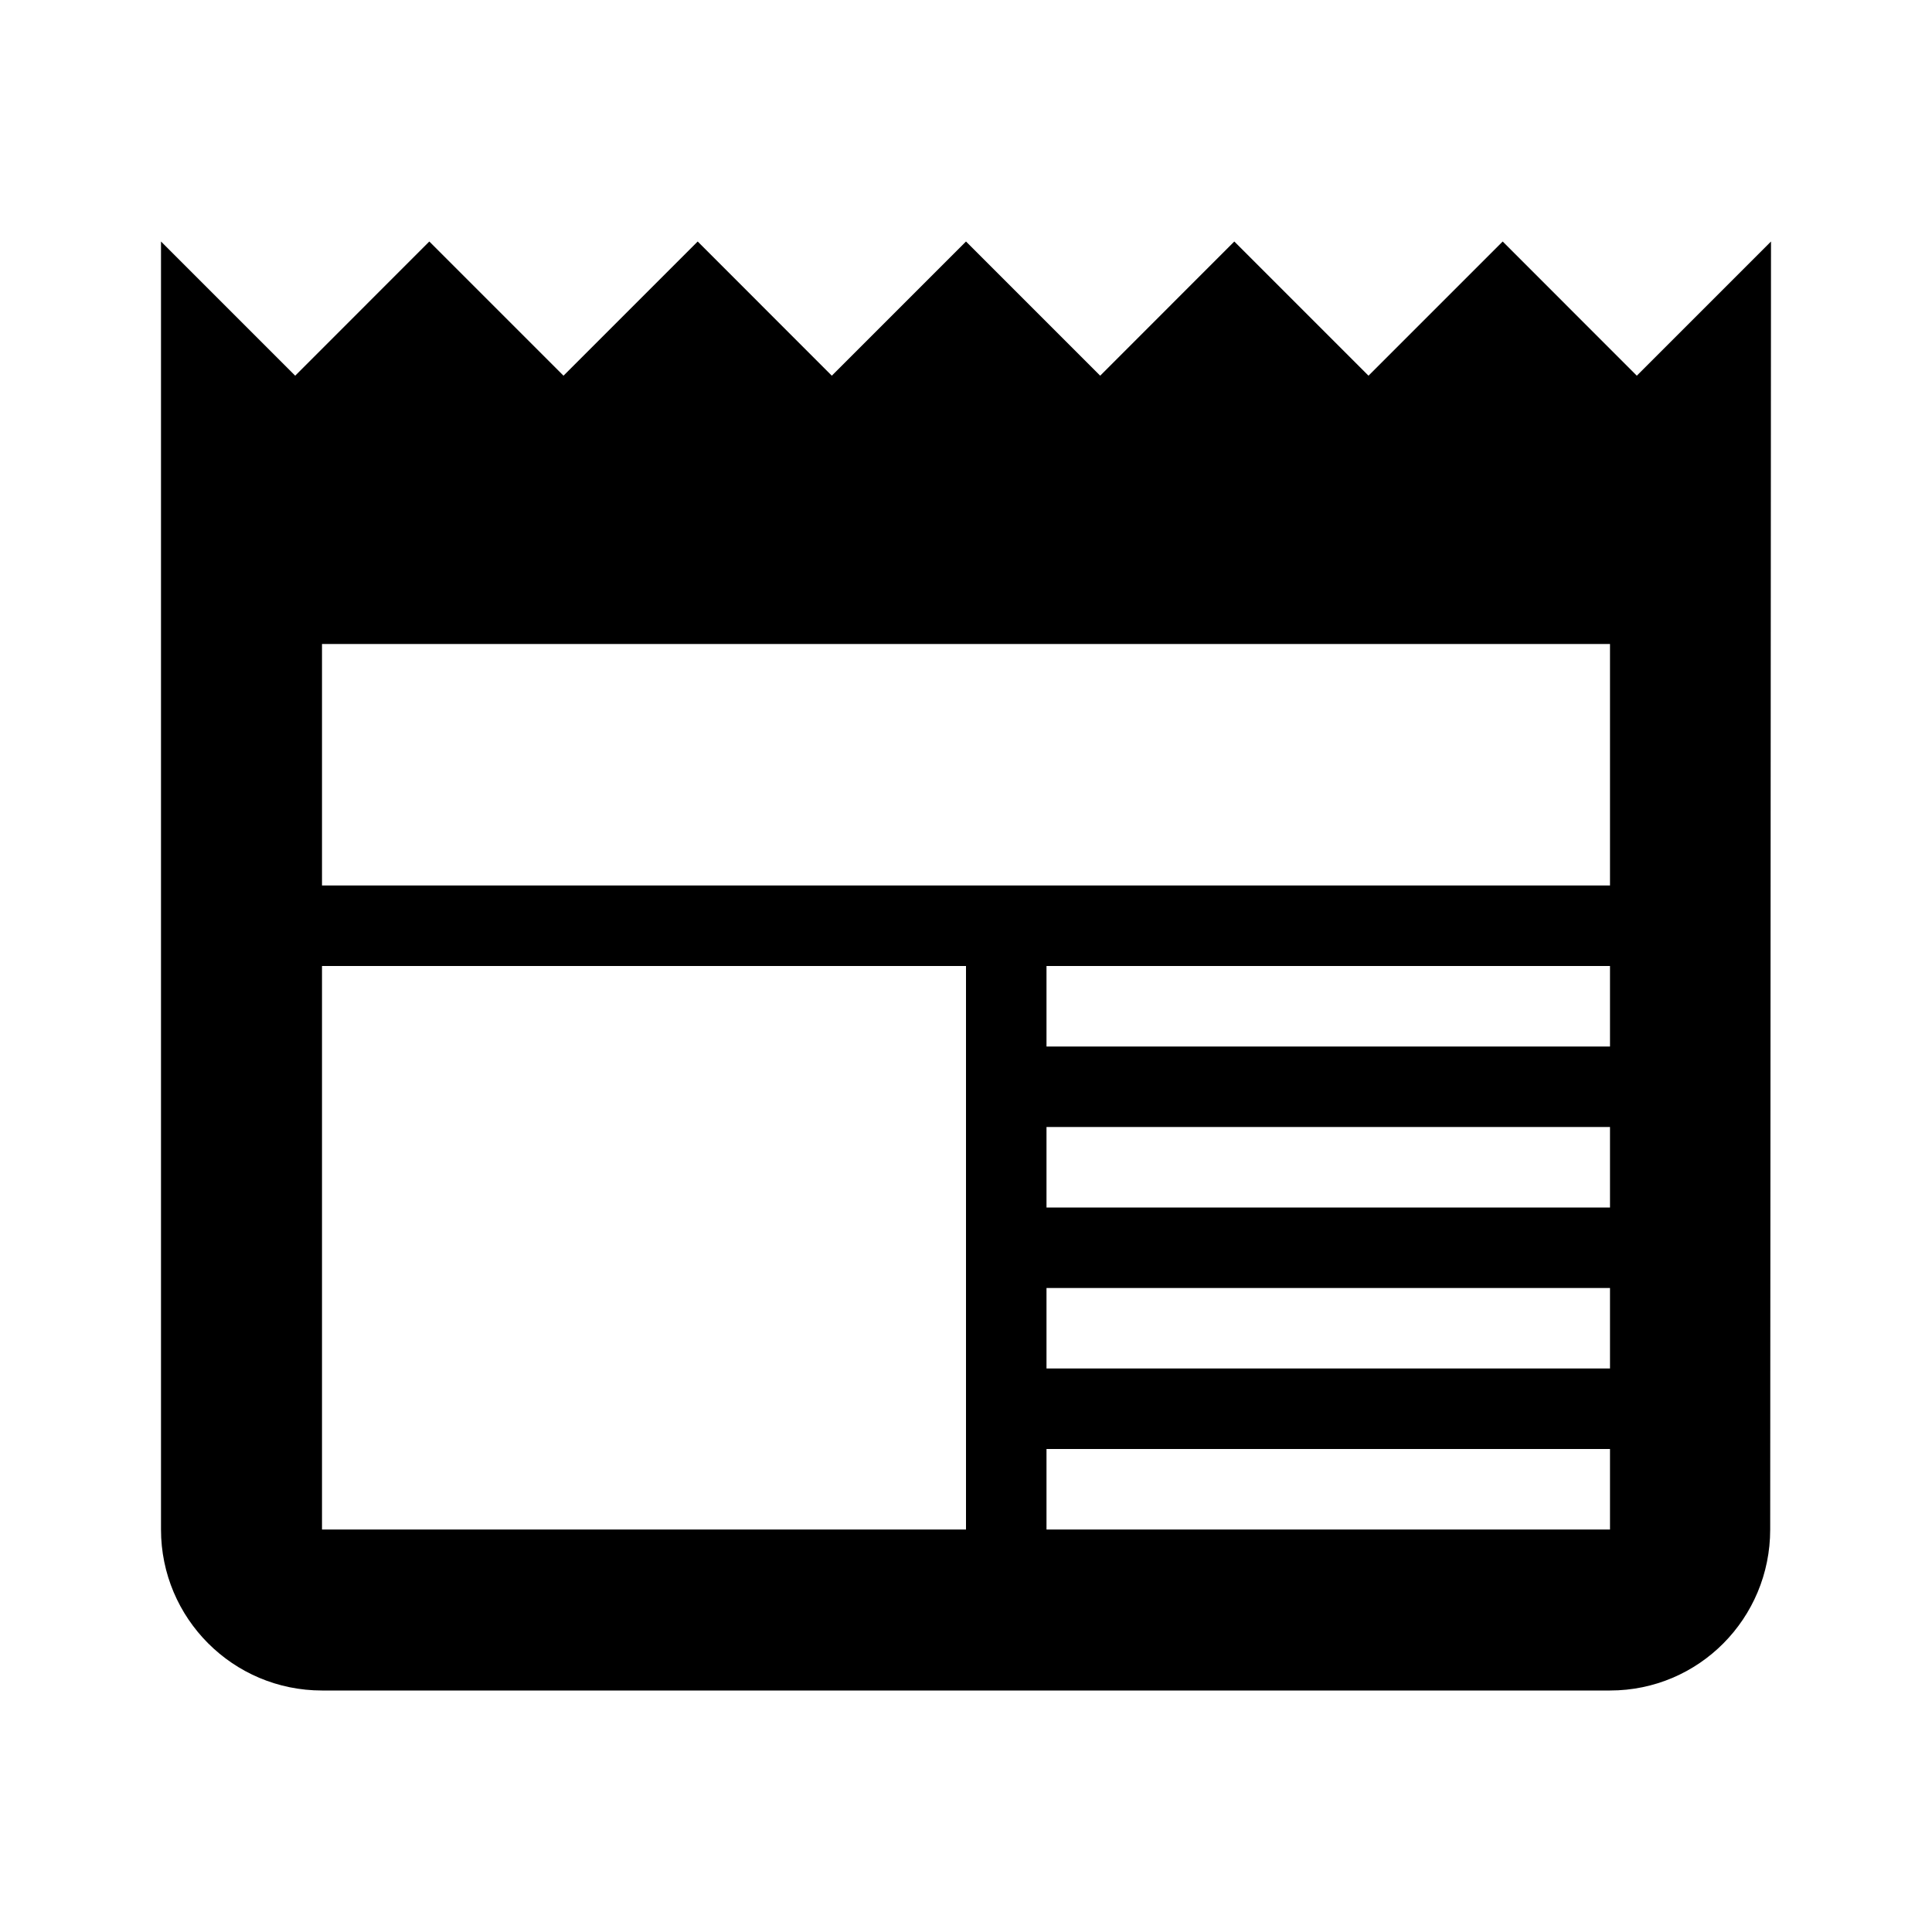
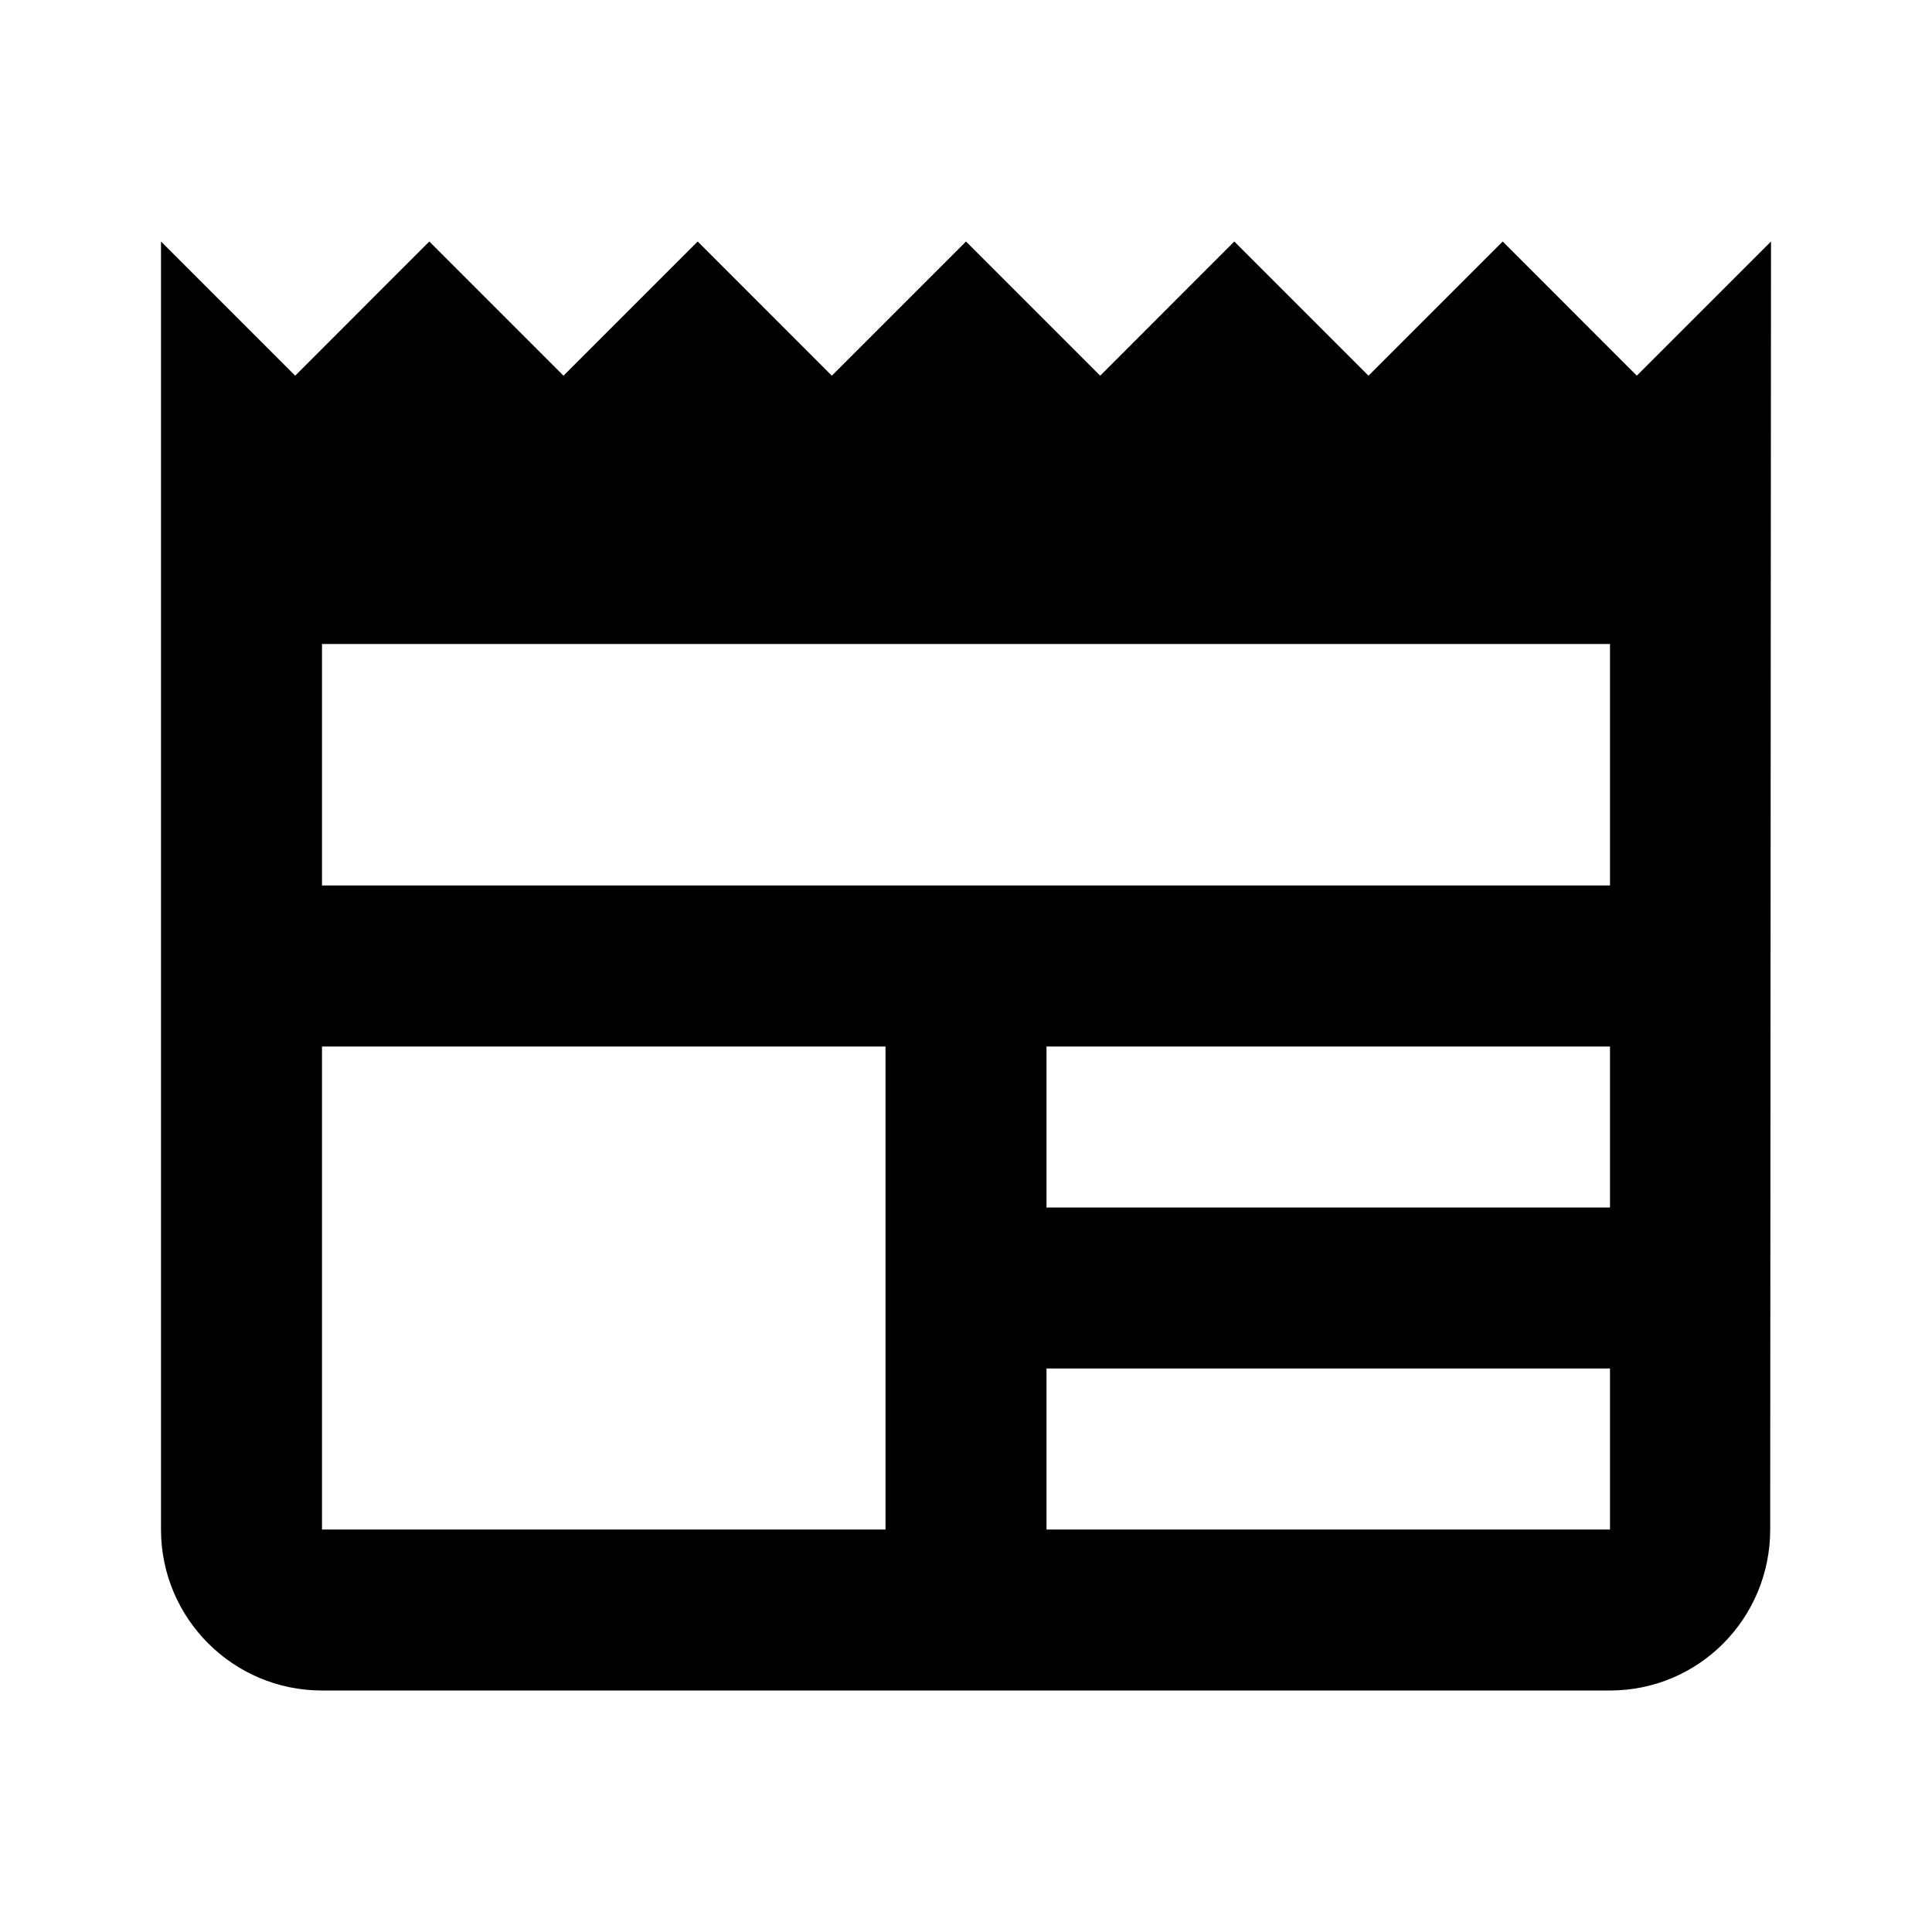
<svg xmlns="http://www.w3.org/2000/svg" version="1.1" baseProfile="full" width="24" height="24" viewBox="0 0 24.00 24.00" enable-background="new 0 0 24.00 24.00" xml:space="preserve">
-   <path fill="#000000" fill-opacity="1" stroke-width="0.2" stroke-linejoin="round" d="M 20,11L 4,11L 4,8L 20,8M 20,13L 13,13L 13,12L 20,12M 20,15L 13,15L 13,14L 20,14M 20,17L 13,17L 13,16L 20,16M 20,19L 13,19L 13,18L 20,18M 12,19L 4,19L 4,12L 12,12M 20.333,4.667L 18.667,3L 17,4.667L 15.333,3L 13.667,4.667L 12,3L 10.333,4.667L 8.667,3L 7,4.667L 5.333,3L 3.667,4.667L 2,3L 2,19C 2,20.104 2.895,21 4,21L 20,21C 21.104,21 21.99,20.104 21.99,19L 22,3L 20.333,4.667 Z " />
+   <path fill="#000000" fill-opacity="1" stroke-width="0.2" stroke-linejoin="round" d="M 20,11L 4,11L 4,8L 20,8M 20,15L 13,15L 13,13L 20,13M 20,19L 13,19L 13,17L 20,17M 11,19L 4,19L 4,13L 11,13M 20.333,4.667L 18.667,3L 17,4.667L 15.333,3L 13.667,4.667L 12,3L 10.333,4.667L 8.667,3L 7,4.667L 5.333,3L 3.667,4.667L 2,3L 2,19C 2,20.104 2.895,21 4,21L 20,21C 21.104,21 21.99,20.104 21.99,19L 22,3L 20.333,4.667 Z " />
</svg>
